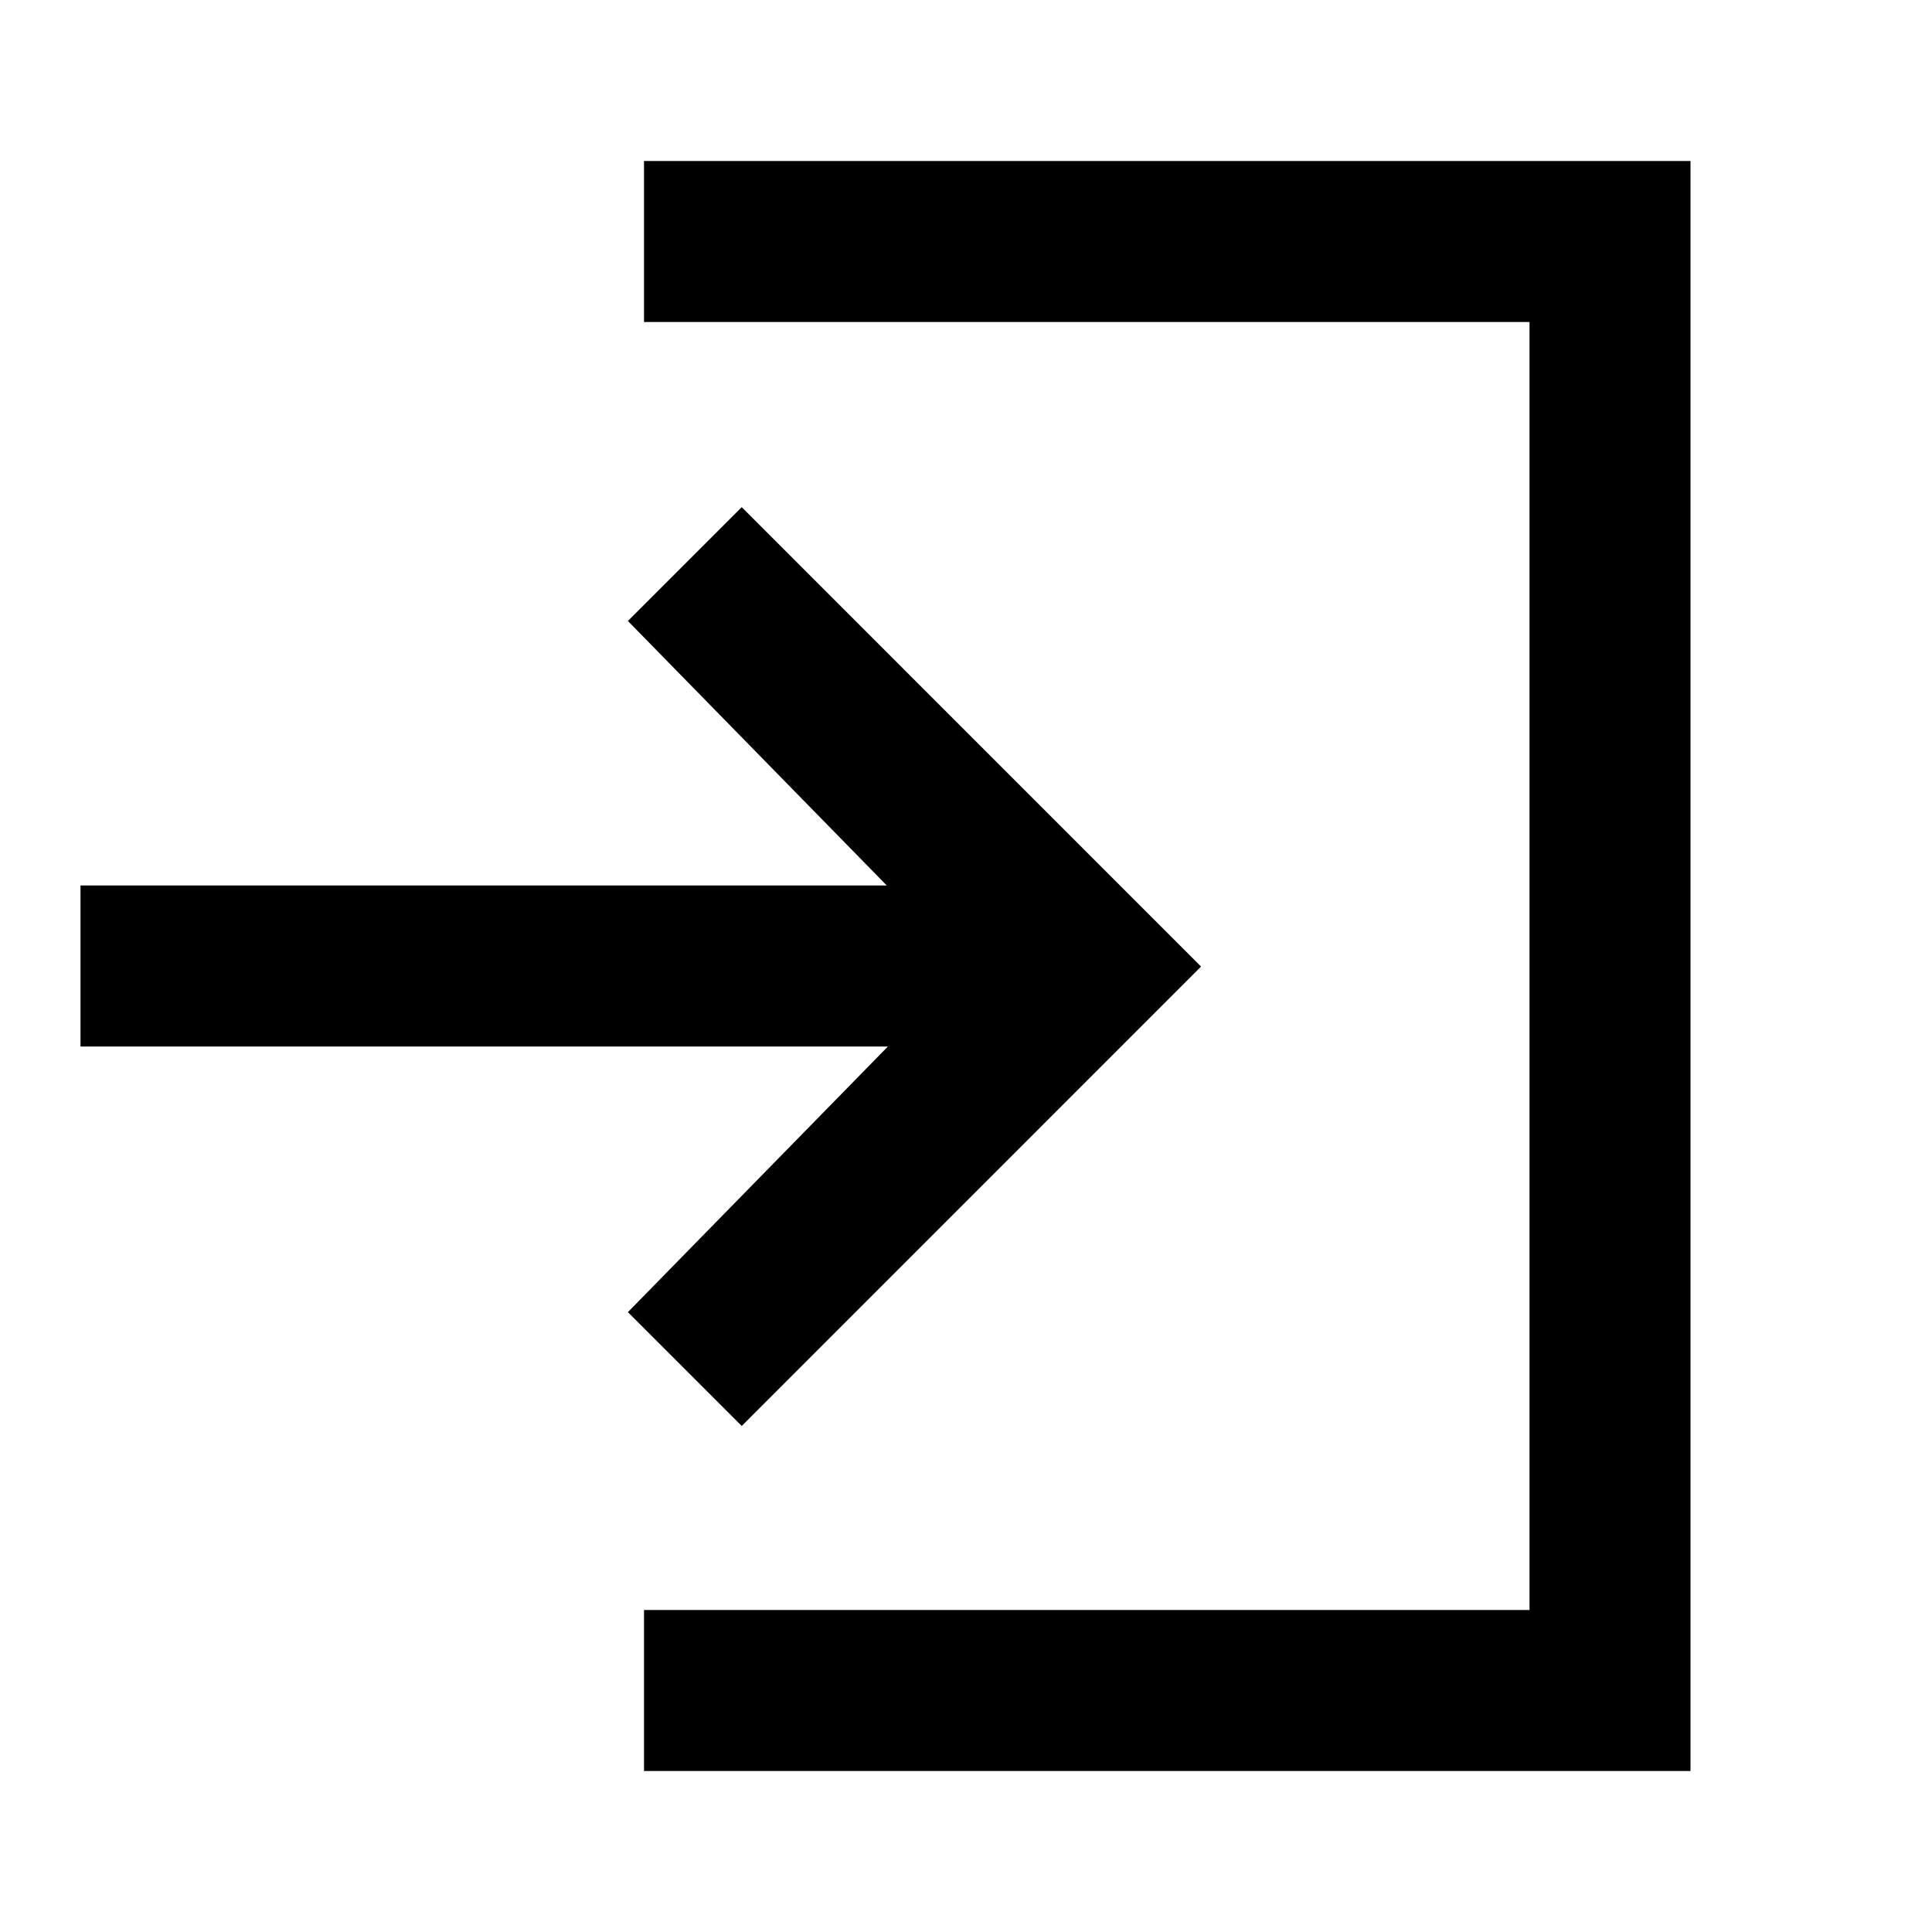
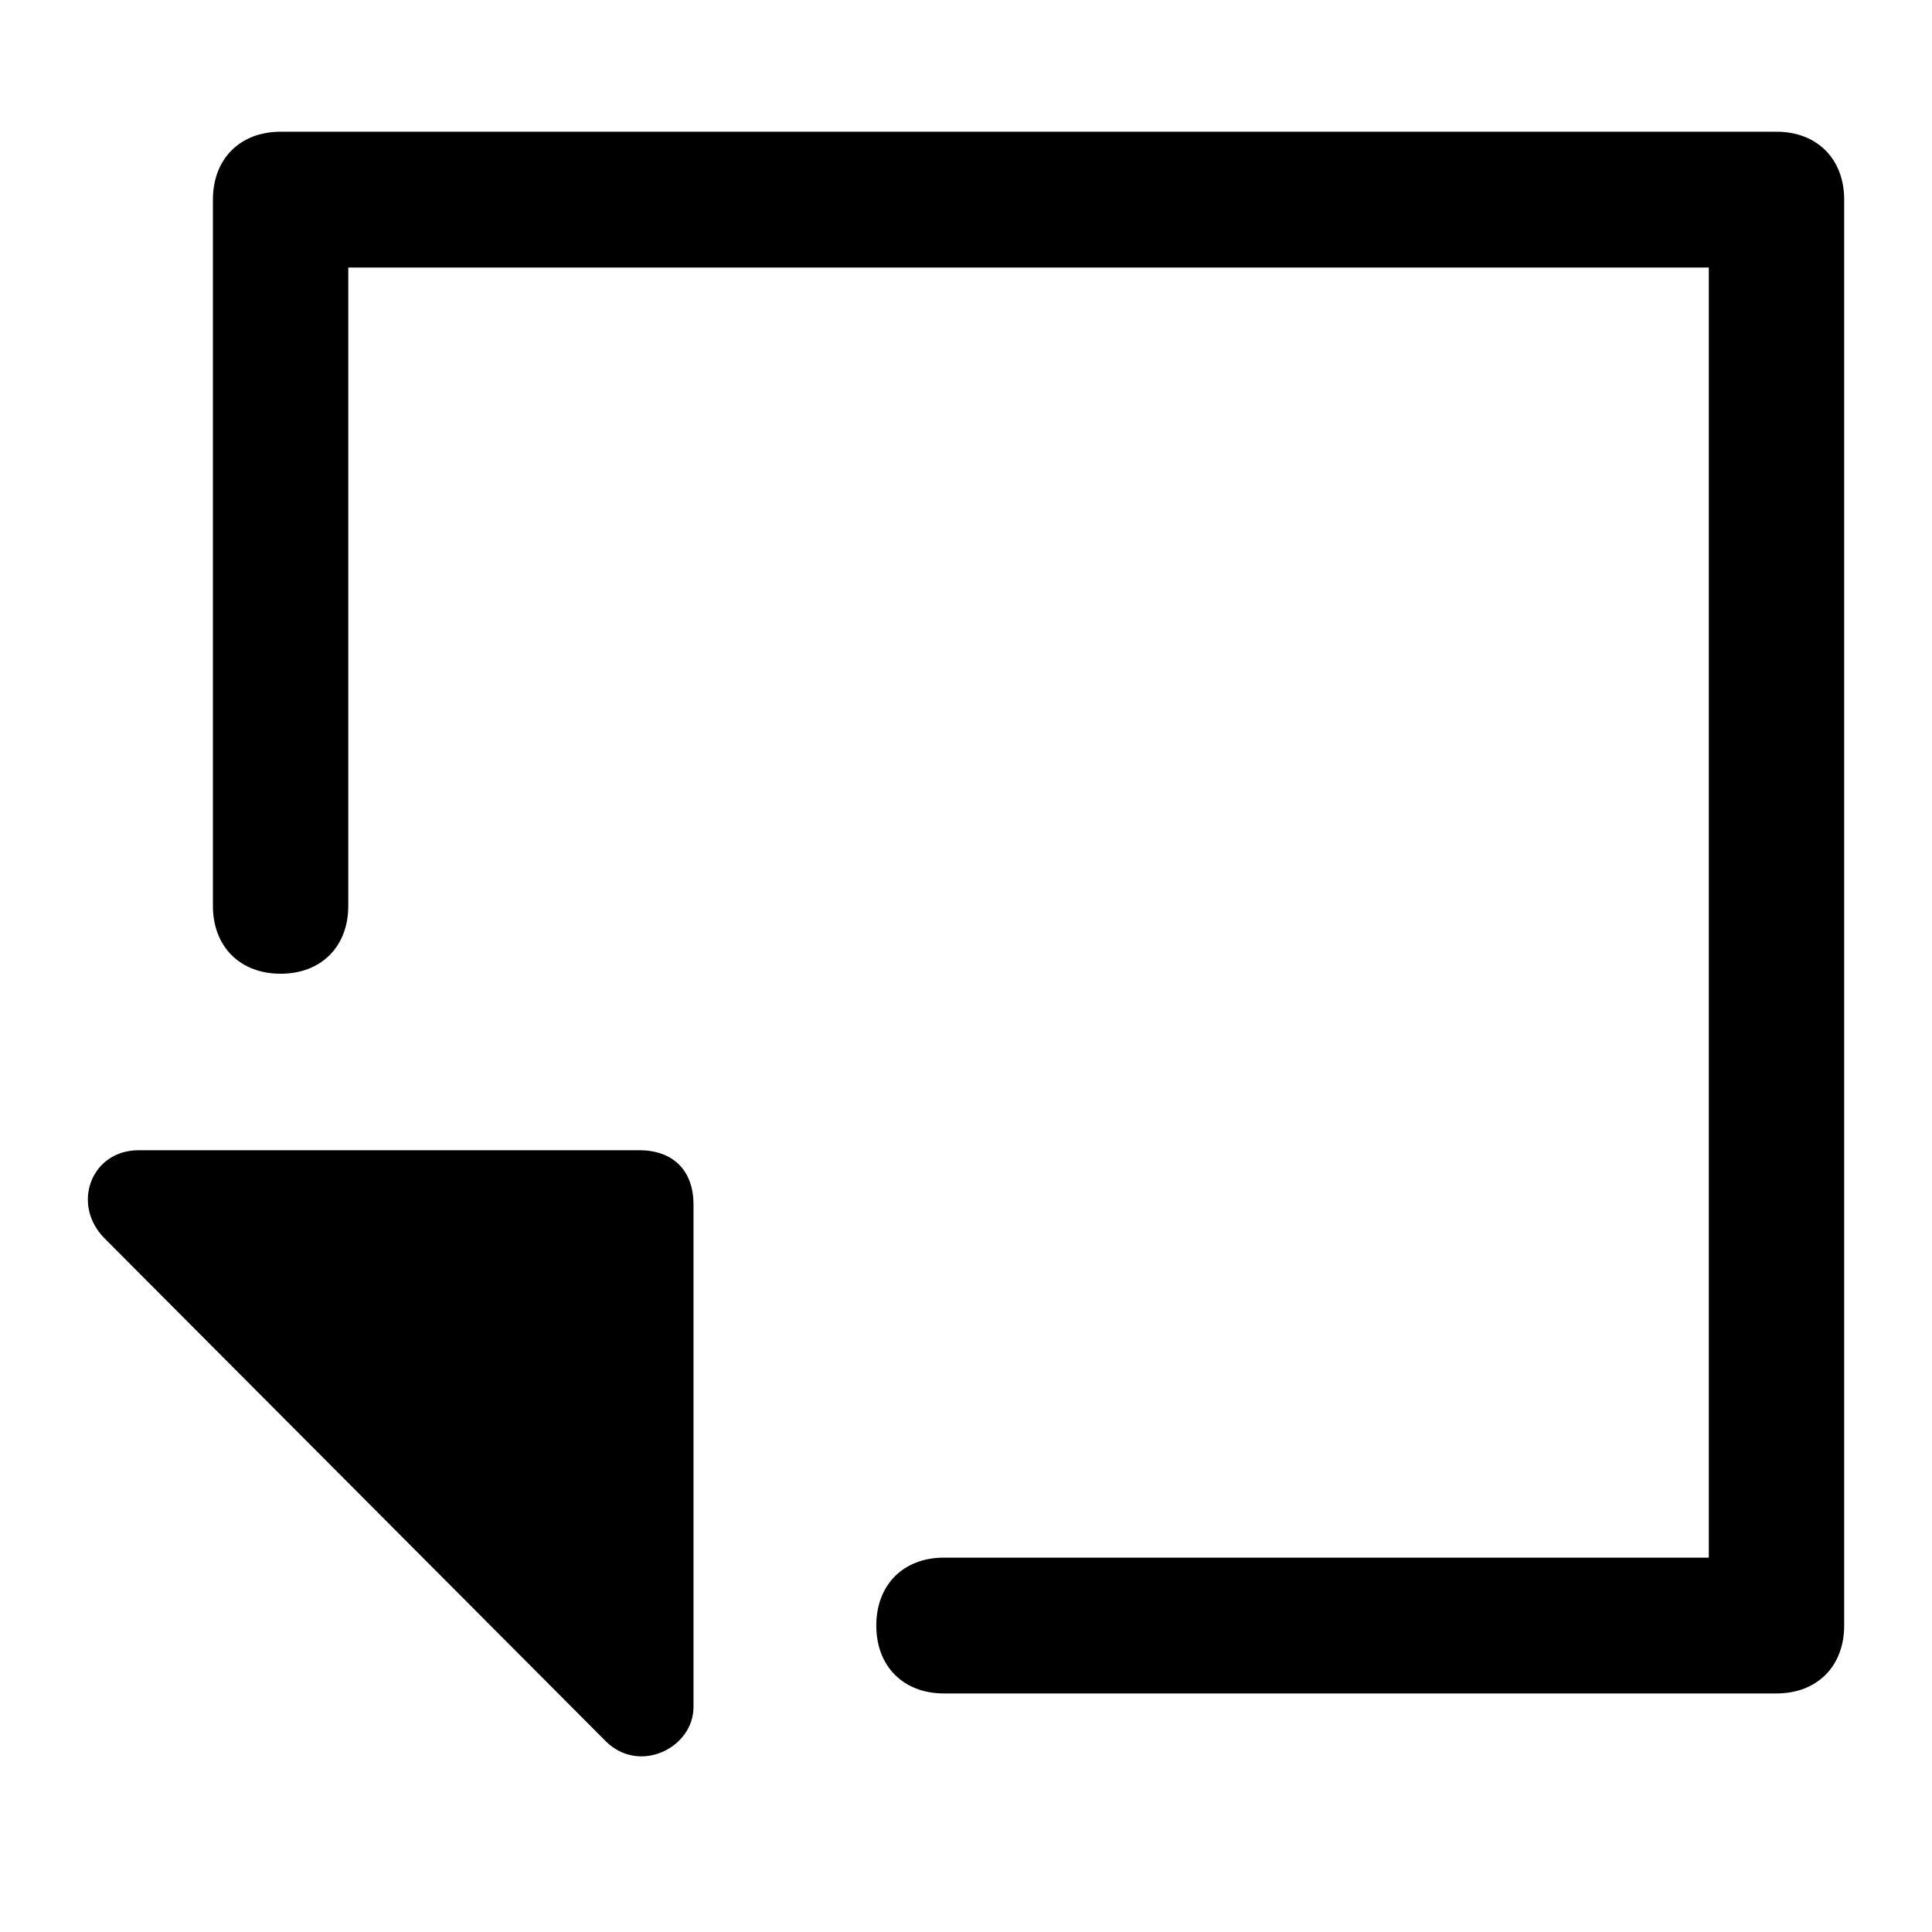
- <svg xmlns="http://www.w3.org/2000/svg" t="1734530891370" class="icon" viewBox="0 0 1024 1024" version="1.1" p-id="5337" width="200" height="200">
-   <path d="M810.667 853.333V170.667H341.333V85.333h554.667v853.333H341.333v-85.333h469.333zM42.667 469.333h427.349L332.8 329.131 393.131 268.8l243.456 243.499-243.456 243.499L332.8 695.467l137.813-140.8H42.667v-85.333z" p-id="5338" />
+ <svg xmlns="http://www.w3.org/2000/svg" t="1734531494410" class="icon" viewBox="0 0 1024 1024" version="1.1" p-id="11200" width="200" height="200">
+   <path d="M941.568 69.818H148.736c-21.527 0-35.887 14.406-35.887 35.98V480.116c0 21.597 14.359 35.98 35.887 35.98s35.863-14.383 35.863-35.98V141.801h721.105v683.776h-405.411c-21.504 0-35.84 14.406-35.84 36.003 0 21.597 14.336 35.98 35.84 35.98h441.274c21.527 0 35.887-14.383 35.887-35.98V105.798C977.455 84.247 963.095 69.818 941.568 69.818z" p-id="11201" />
+   <path d="M338.851 609.652H73.425c-25.135 0-35.887 28.788-17.943 46.778L320.931 922.764c17.92 17.99 46.639 3.584 46.639-17.99V638.441c0-17.99-10.752-28.788-28.695-28.788z" p-id="11202" />
</svg>
